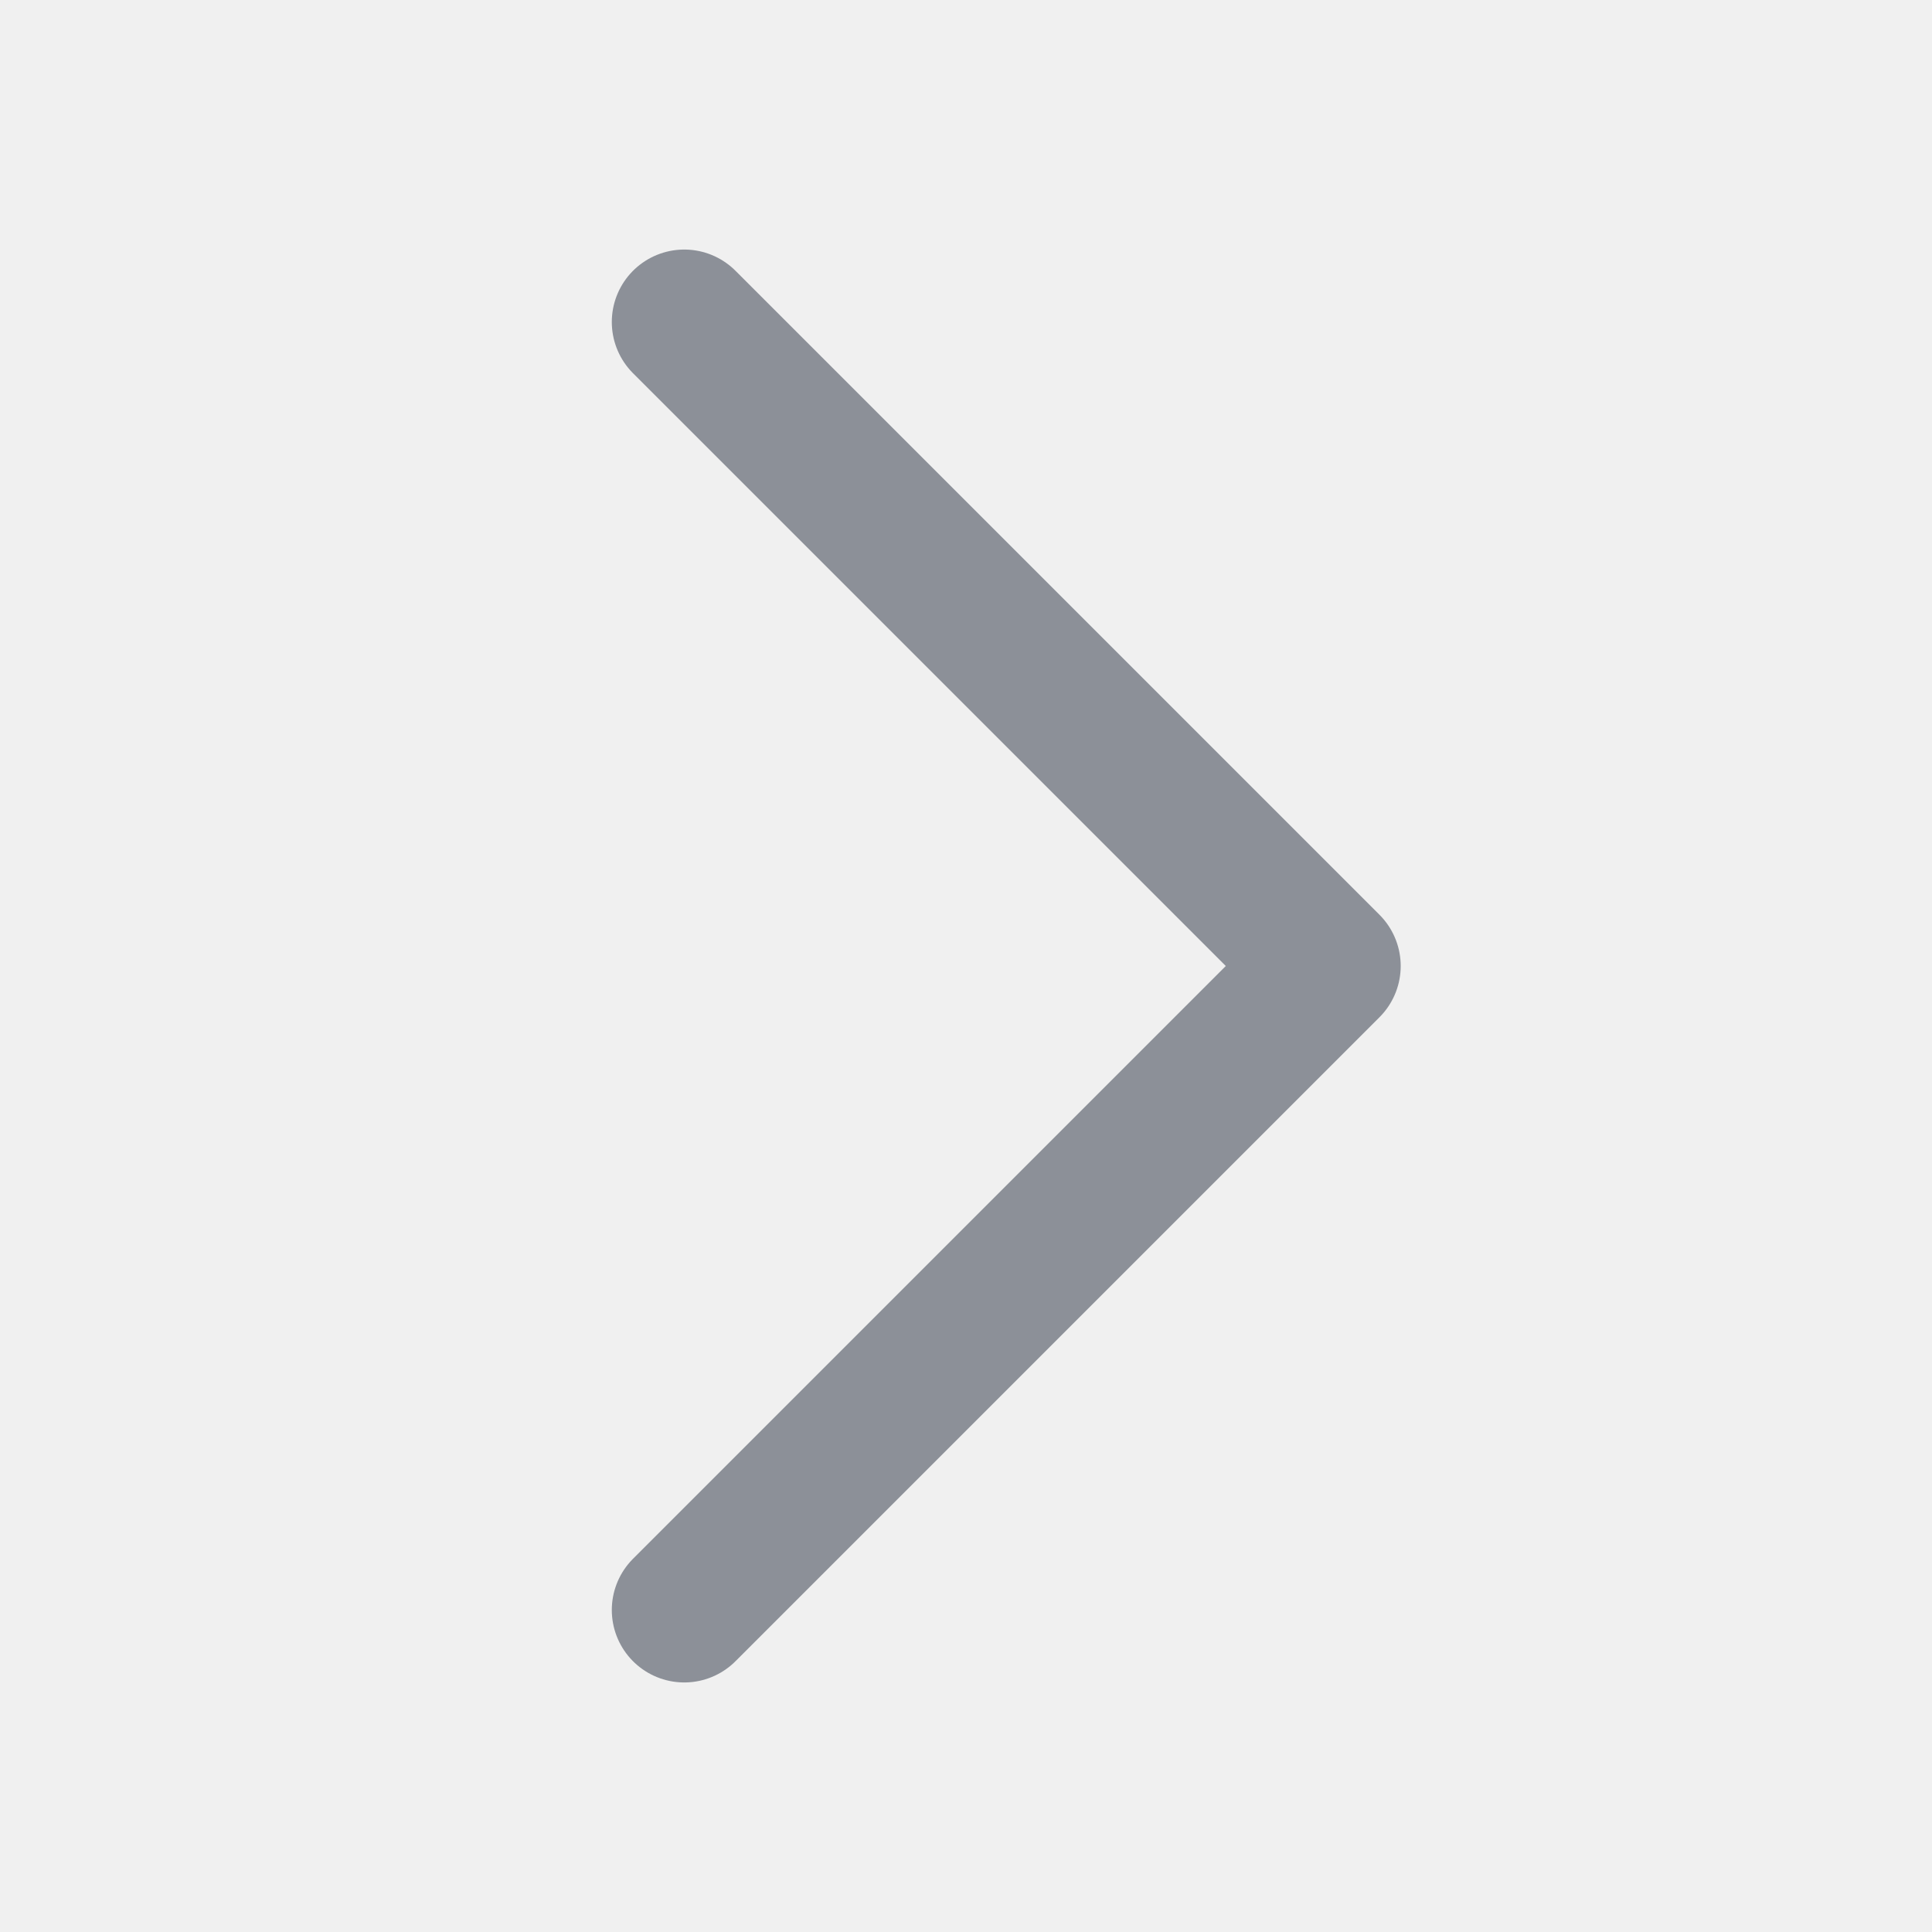
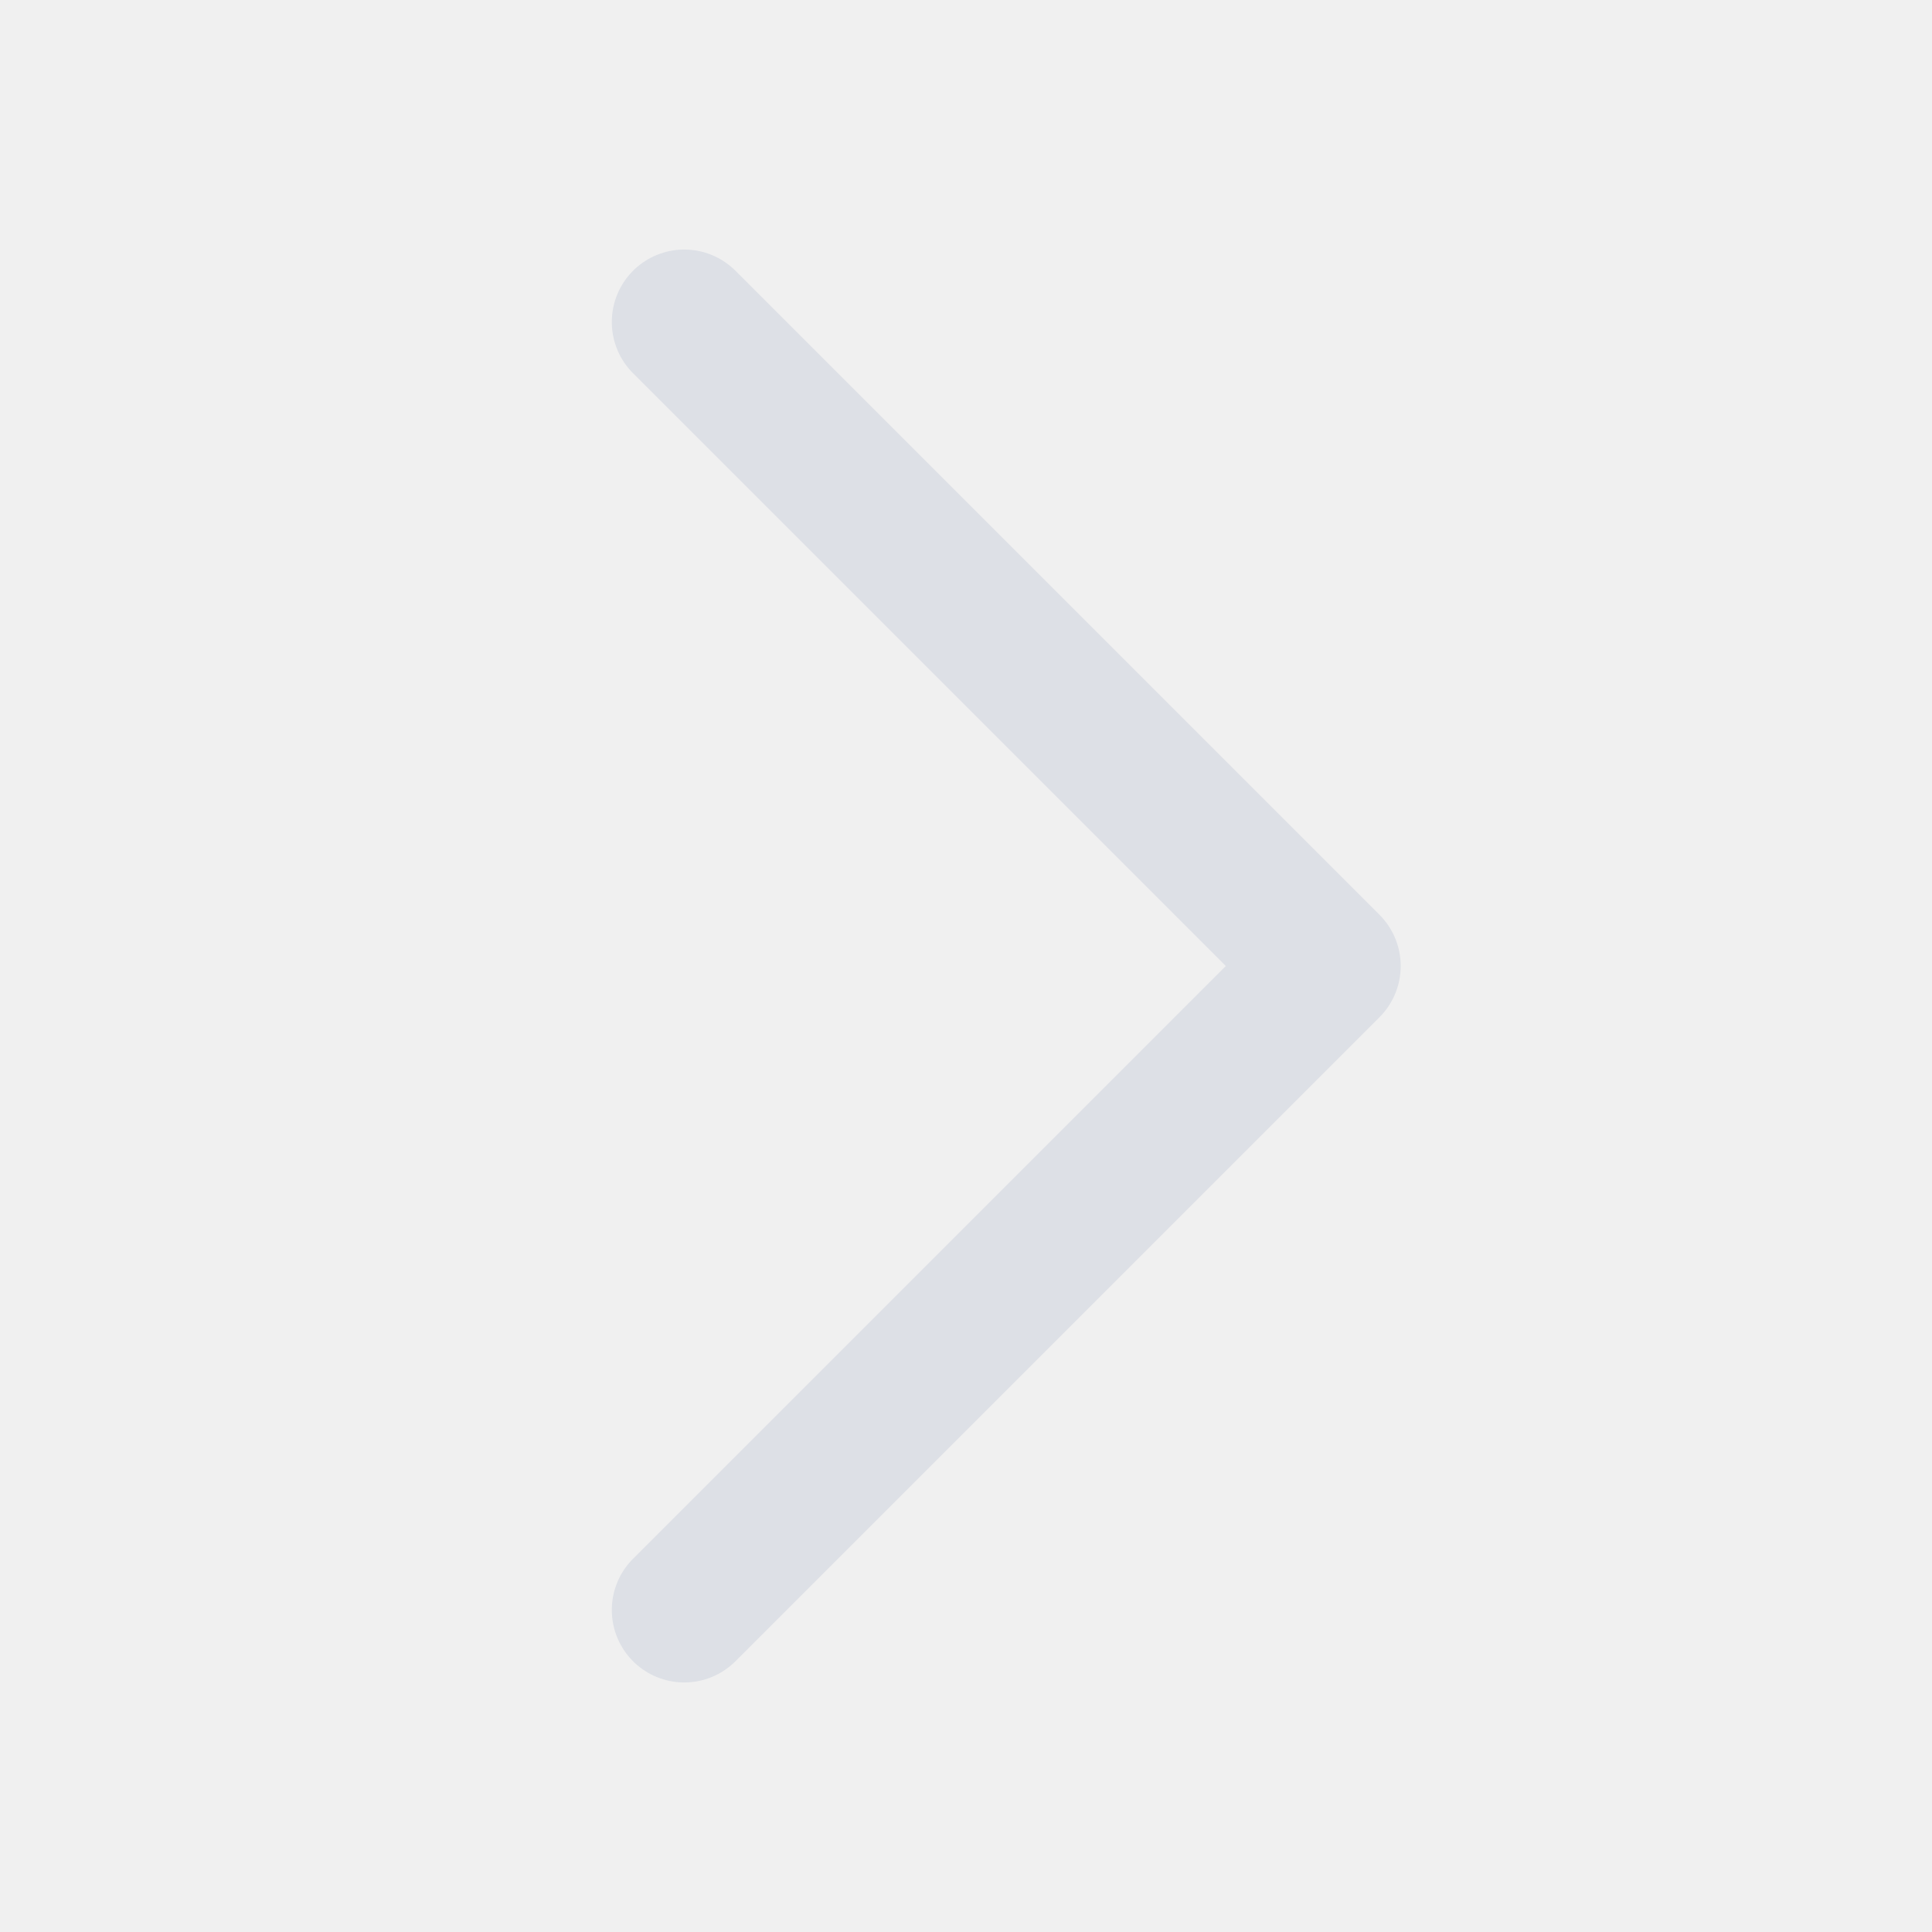
<svg xmlns="http://www.w3.org/2000/svg" width="24" height="24" viewBox="0 0 24 24" fill="none">
  <g clip-path="url(#clip0_1596_17586)">
-     <path d="M8.5 20L16.5 12L8.5 4" stroke="#8C9098" stroke-width="1.8" stroke-linecap="round" stroke-linejoin="round" />
+     <path d="M8.5 20L16.5 12L8.5 4" stroke="#DDE0E6" stroke-width="1.8" stroke-linecap="round" stroke-linejoin="round" />
  </g>
  <defs>
    <clipPath id="clip0_1596_17586">
      <rect width="24" height="24" fill="white" transform="matrix(-1 0 0 1 24 0)" />
    </clipPath>
  </defs>
</svg>
